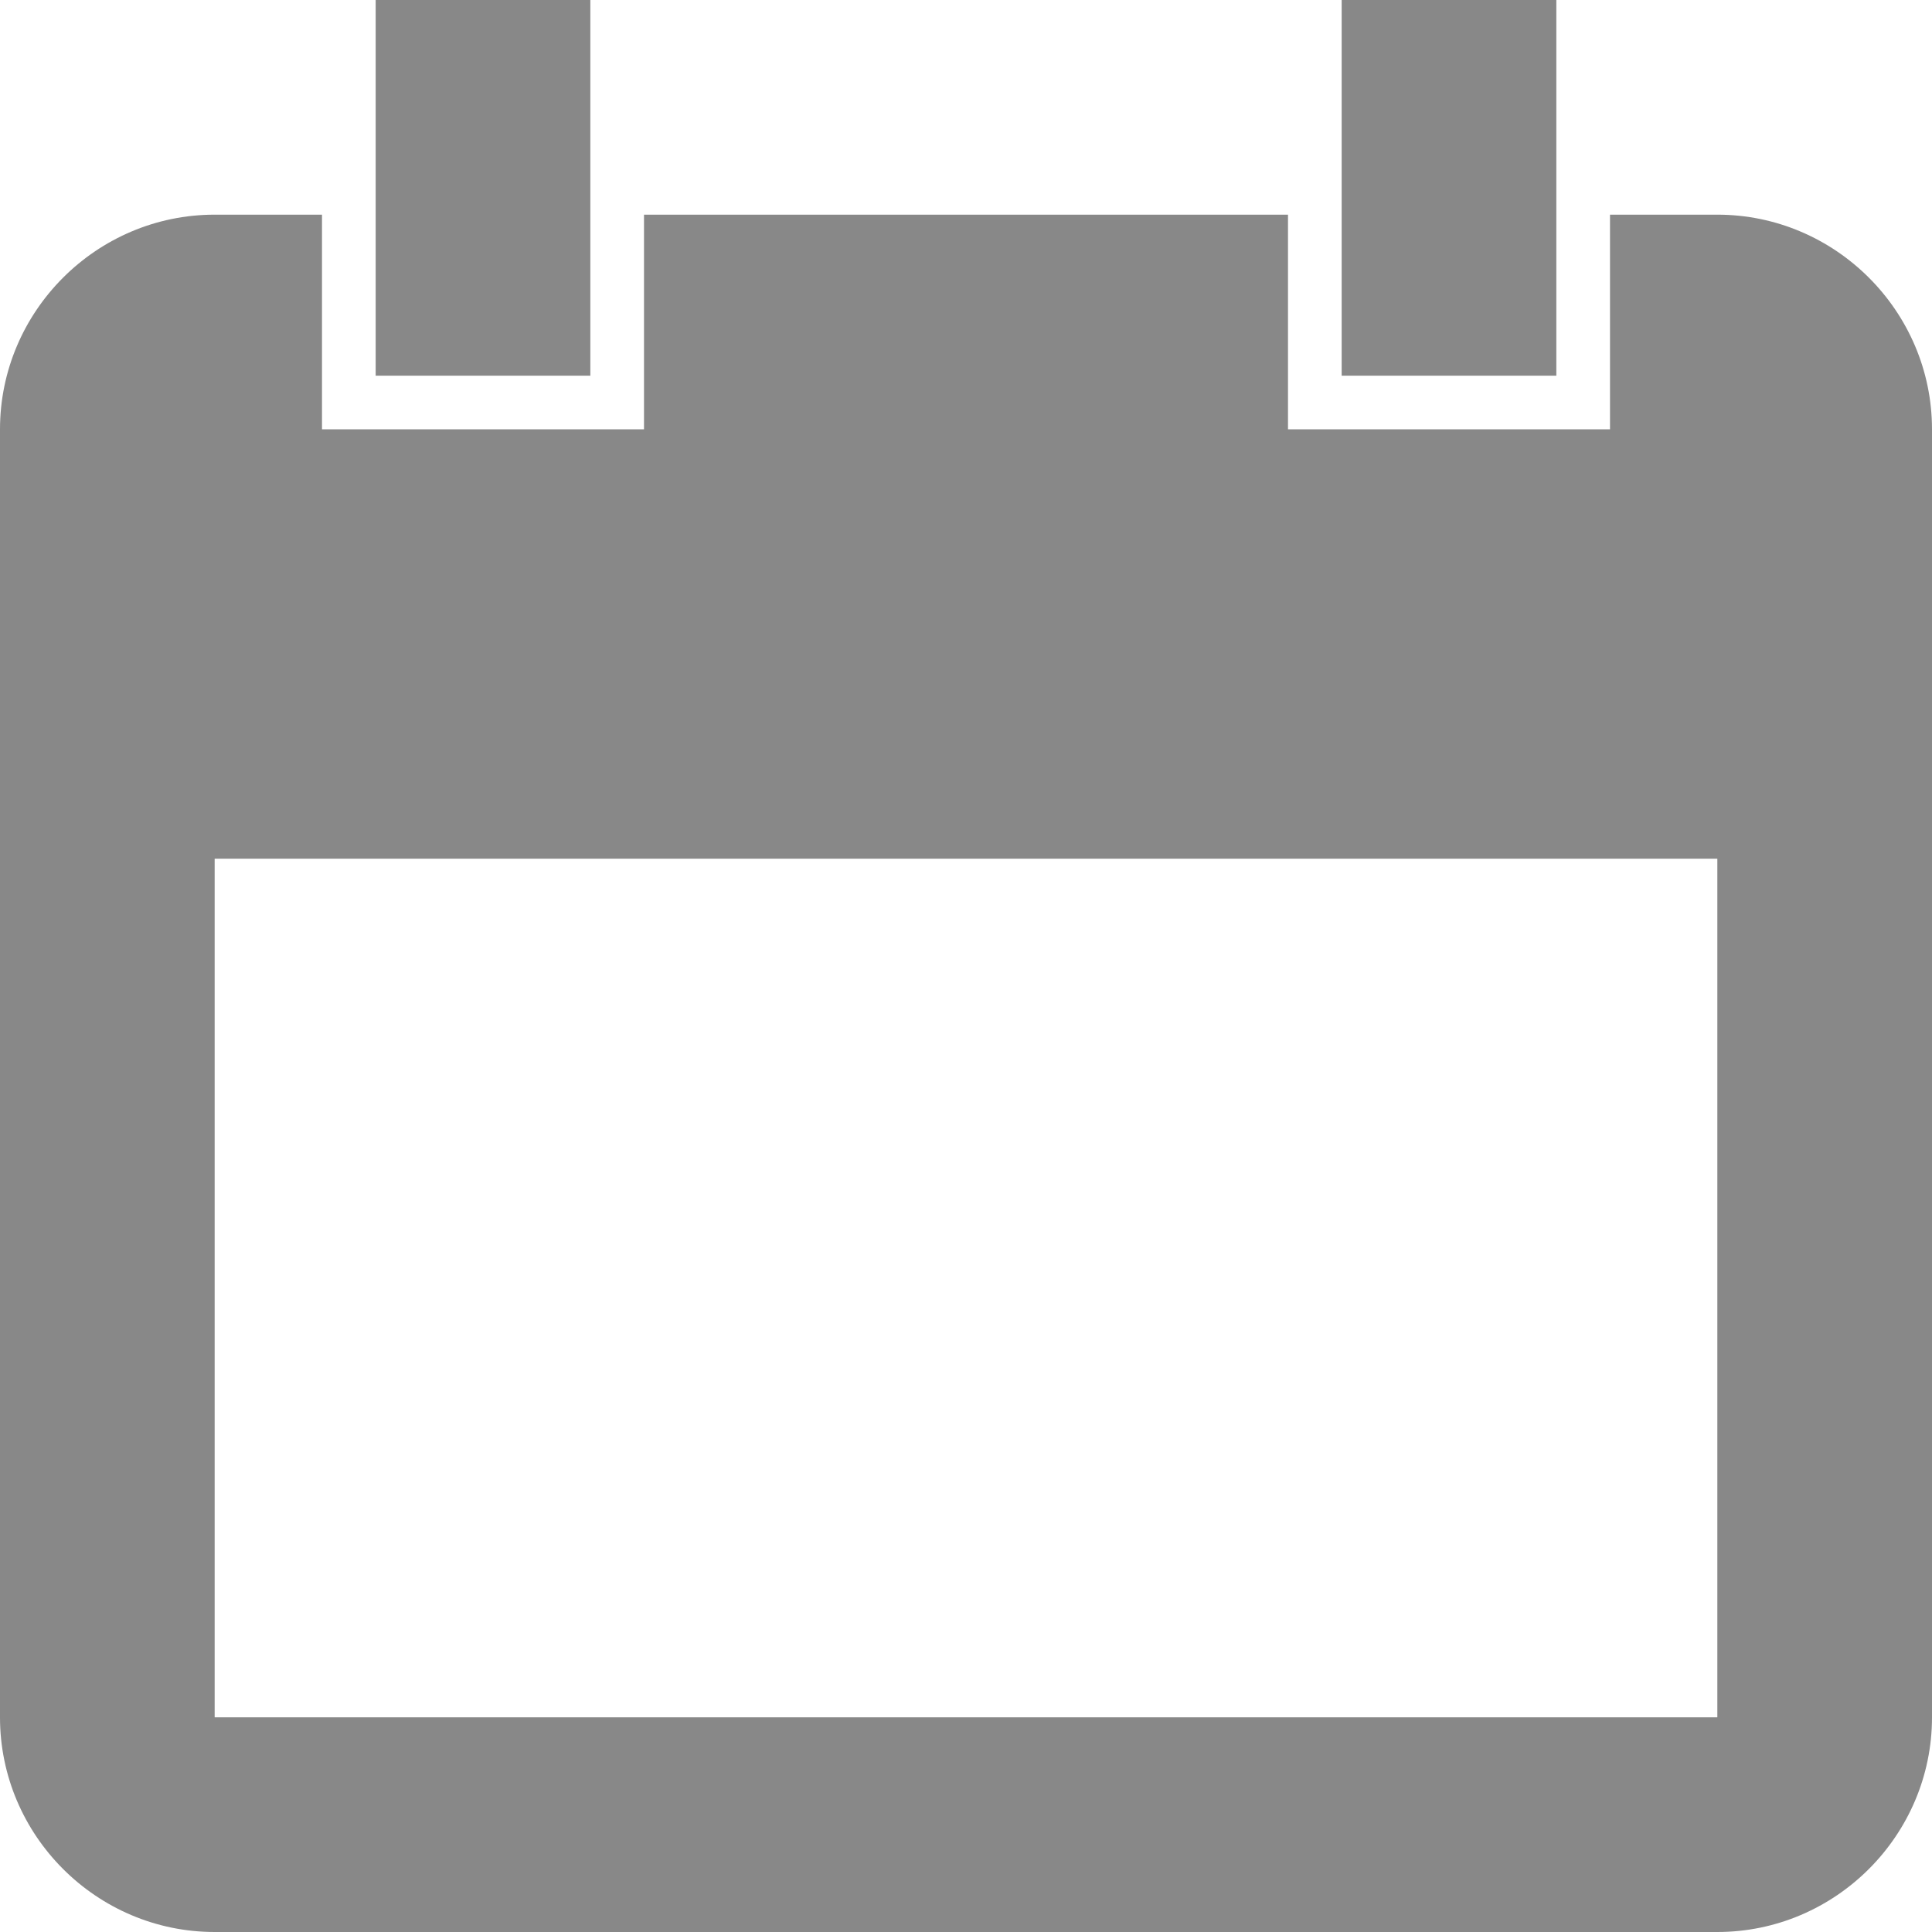
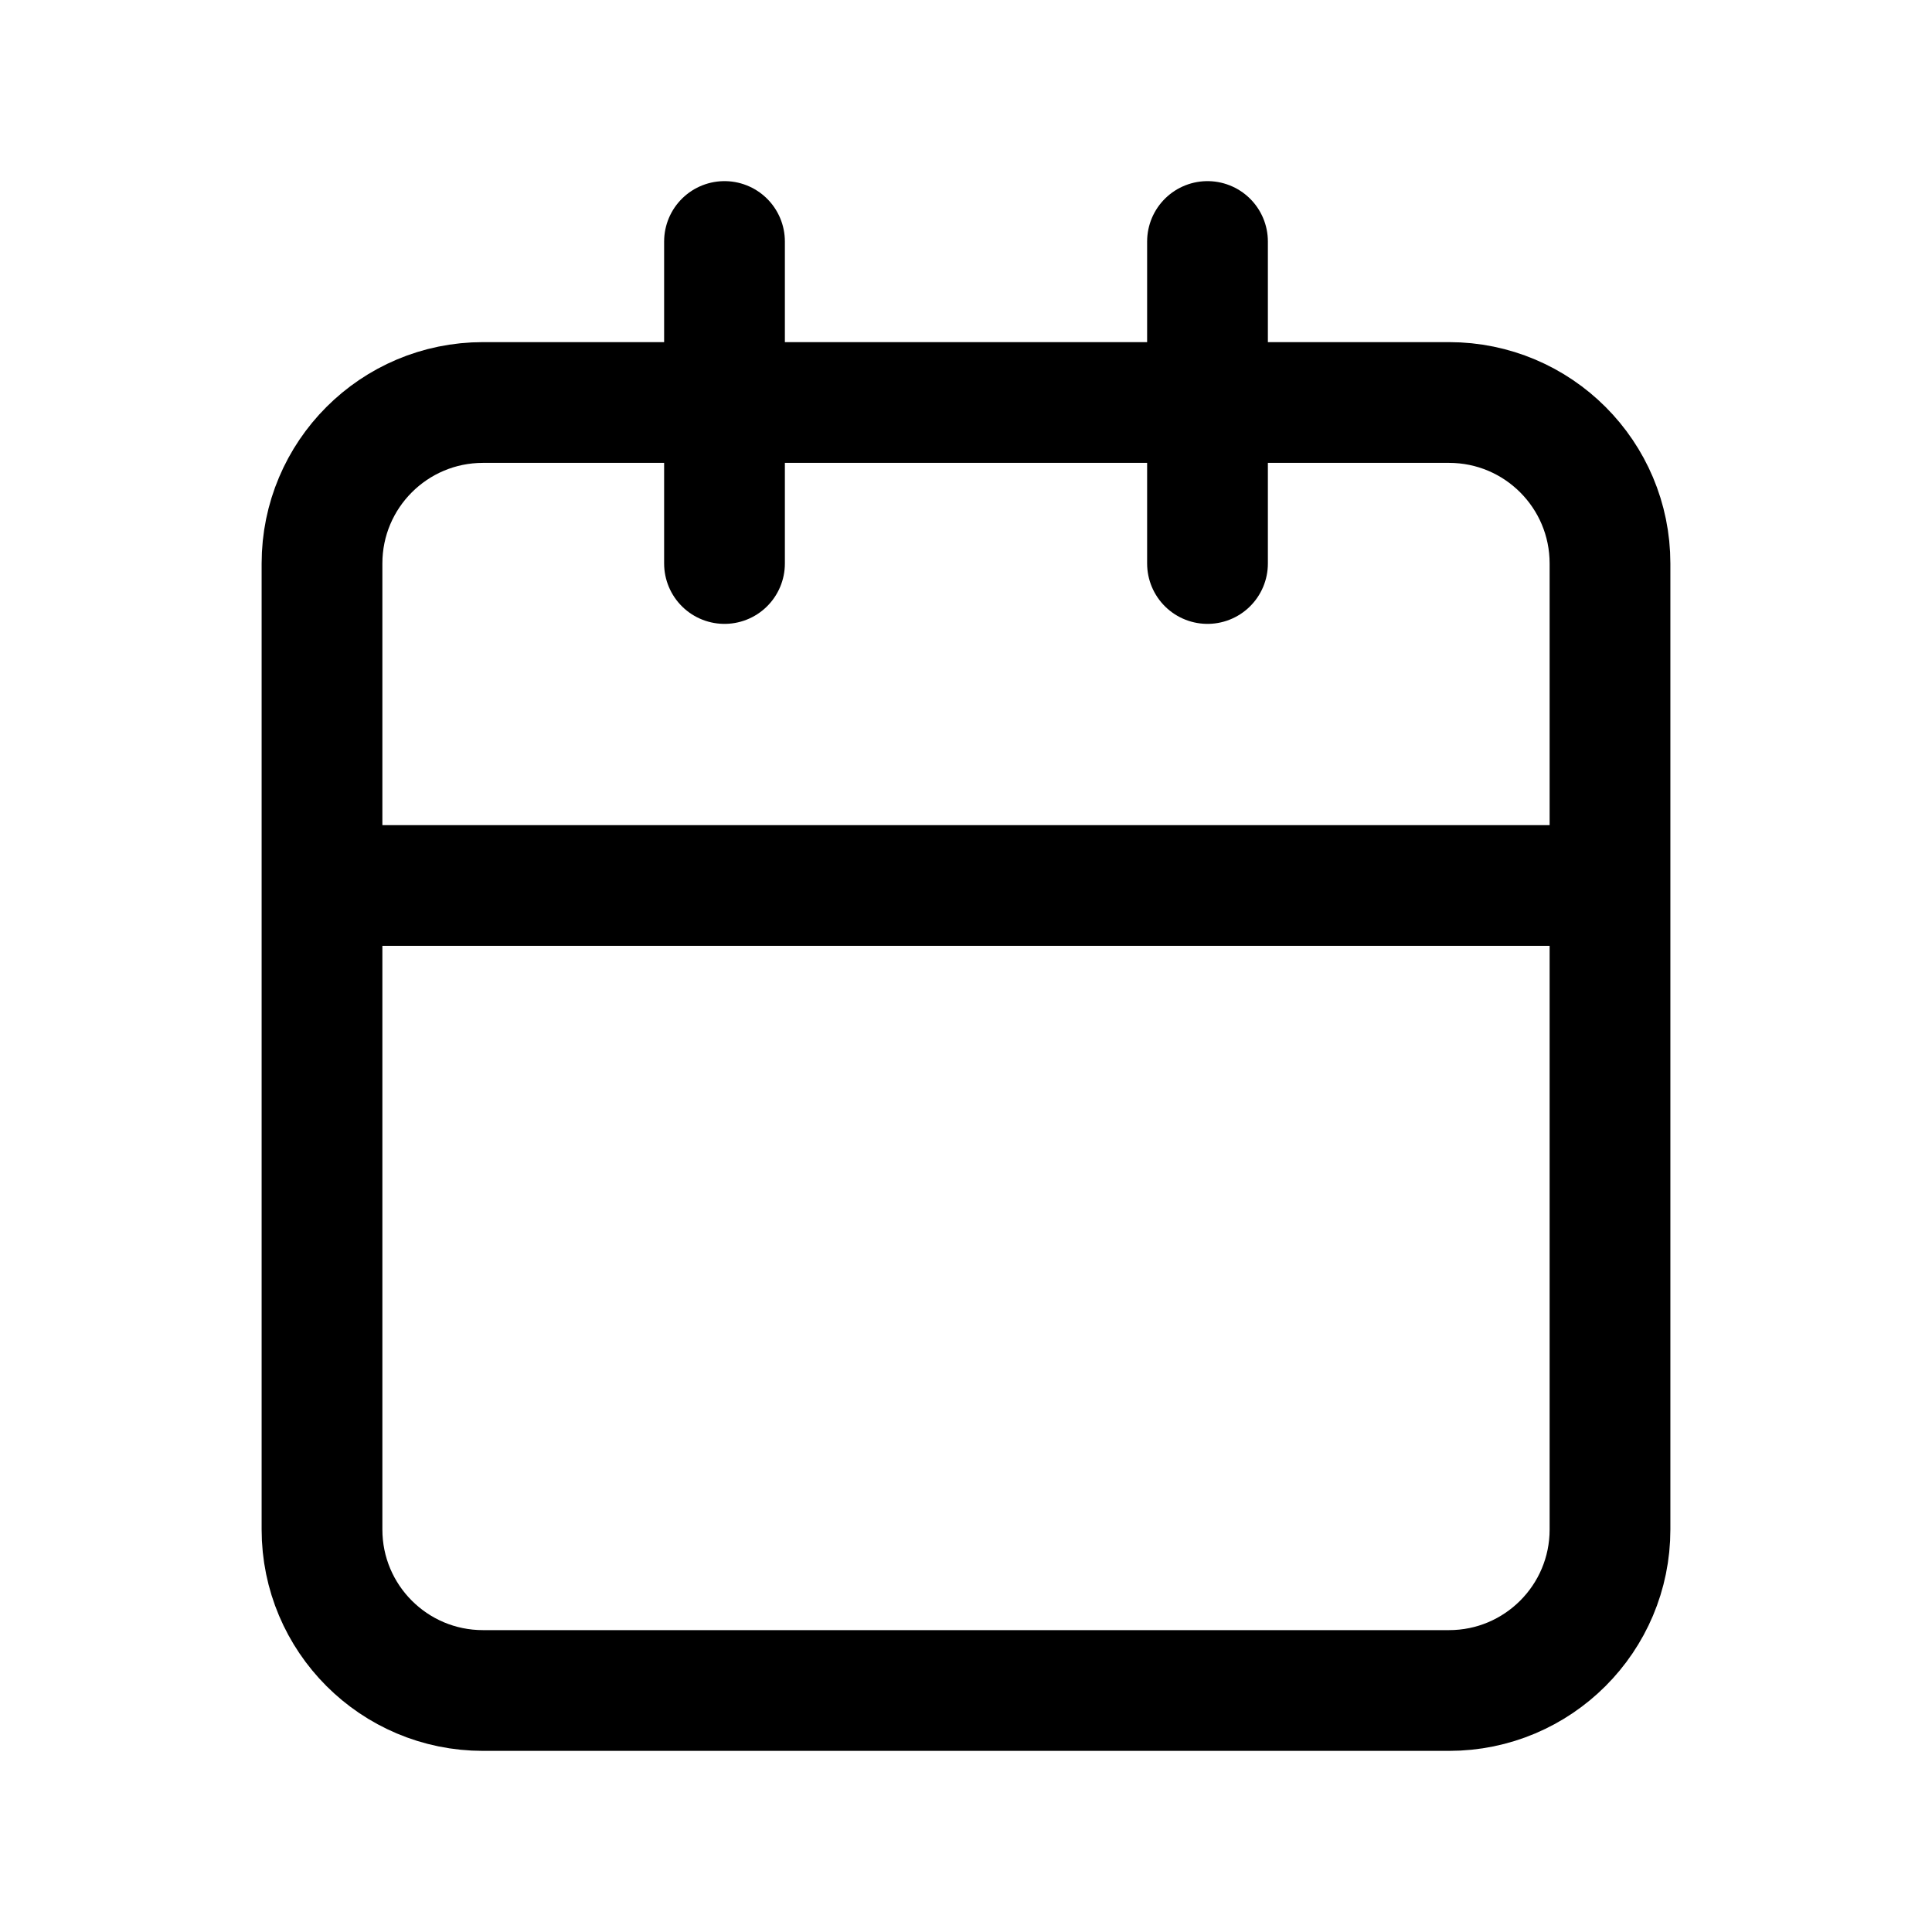
- <svg xmlns="http://www.w3.org/2000/svg" height="18" viewBox="0 0 18 18" width="18">
-   <path d="m16 2h-1v2h-3v-2h-6v2h-3v-2h-1c-1.101 0-2 .9-2 2v12c0 1.1.899 2 2 2h14c1.1 0 2-.9 2-2v-12c0-1.1-.9-2-2-2zm0 14h-14v-8h14zm-10.5-16h-2v3.5h2zm9 0h-2v3.5h2z" fill="#888" />
+ <svg xmlns="http://www.w3.org/2000/svg" fill="none" height="24" viewBox="0 0 24 24" width="24">
+   <path d="m15 3v4m-6-4v4m-5 4h16m0 0v8c0 1.105-.895 2-2 2h-12c-1.105 0-2-.895-2-2v-12c0-1.105.895-2 2-2h12c1.105 0 2 .895 2 2z" stroke="#000" stroke-linecap="round" stroke-linejoin="round" stroke-width="1.5" />
</svg>
